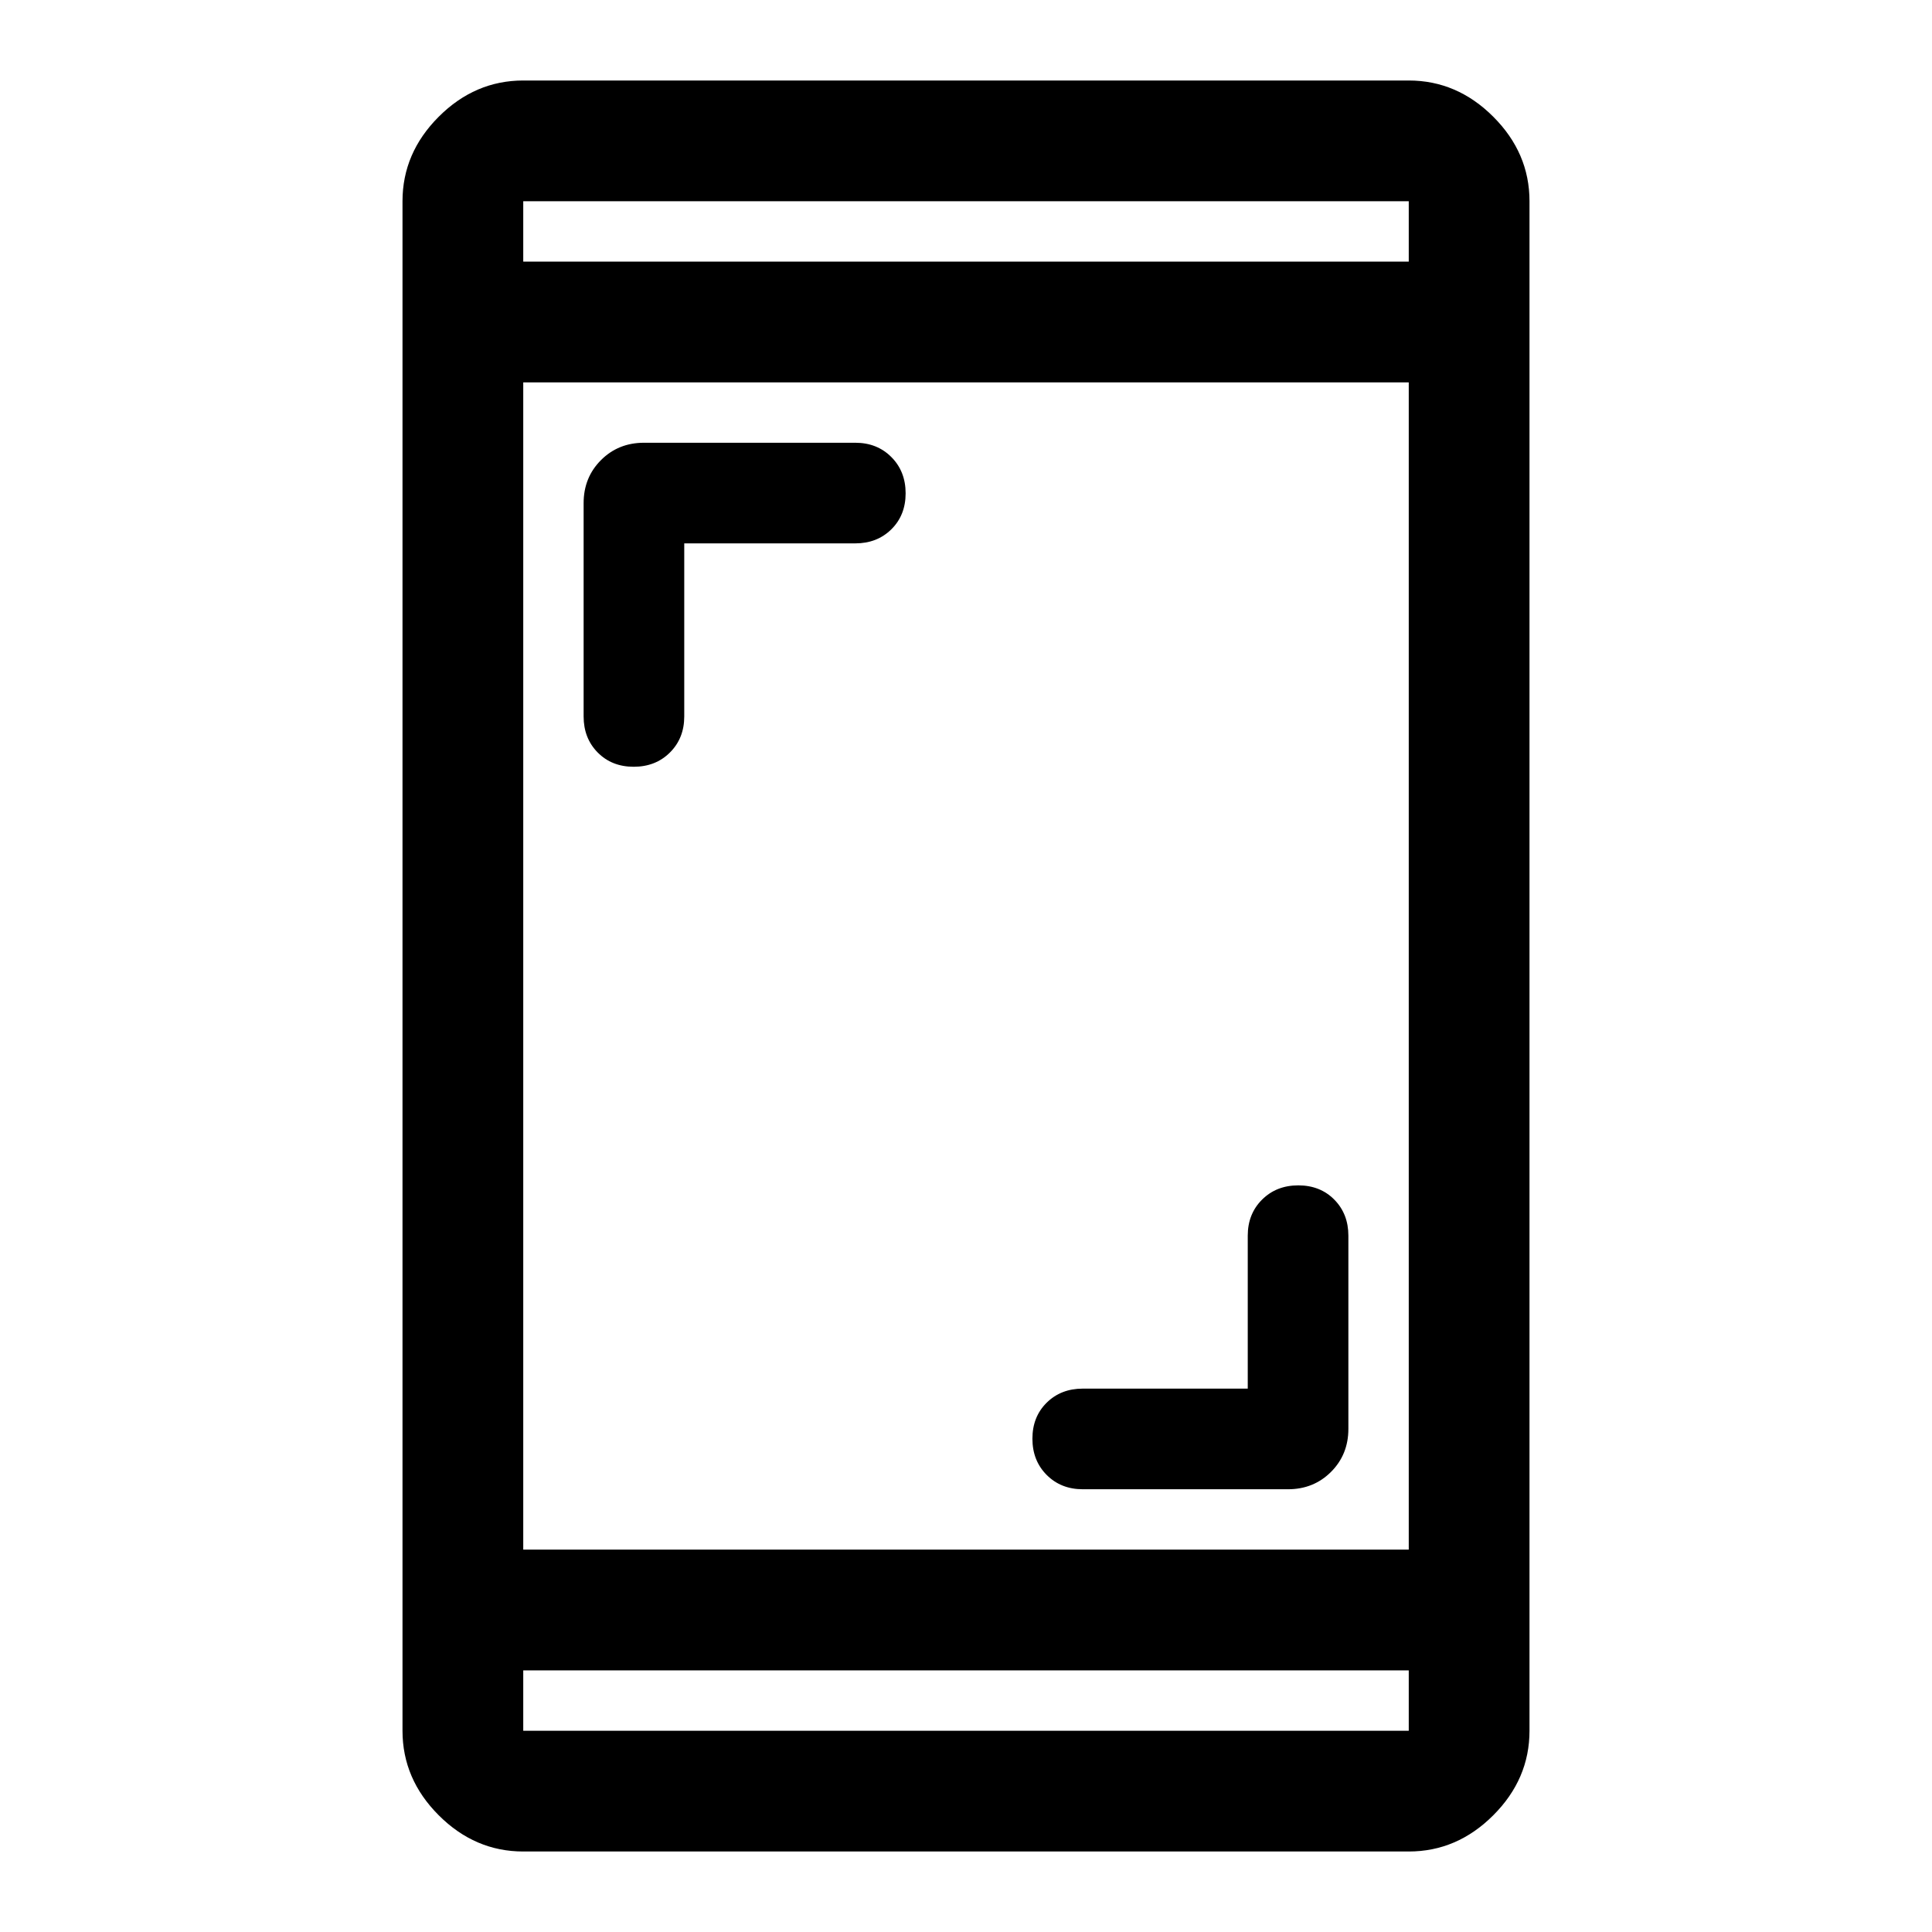
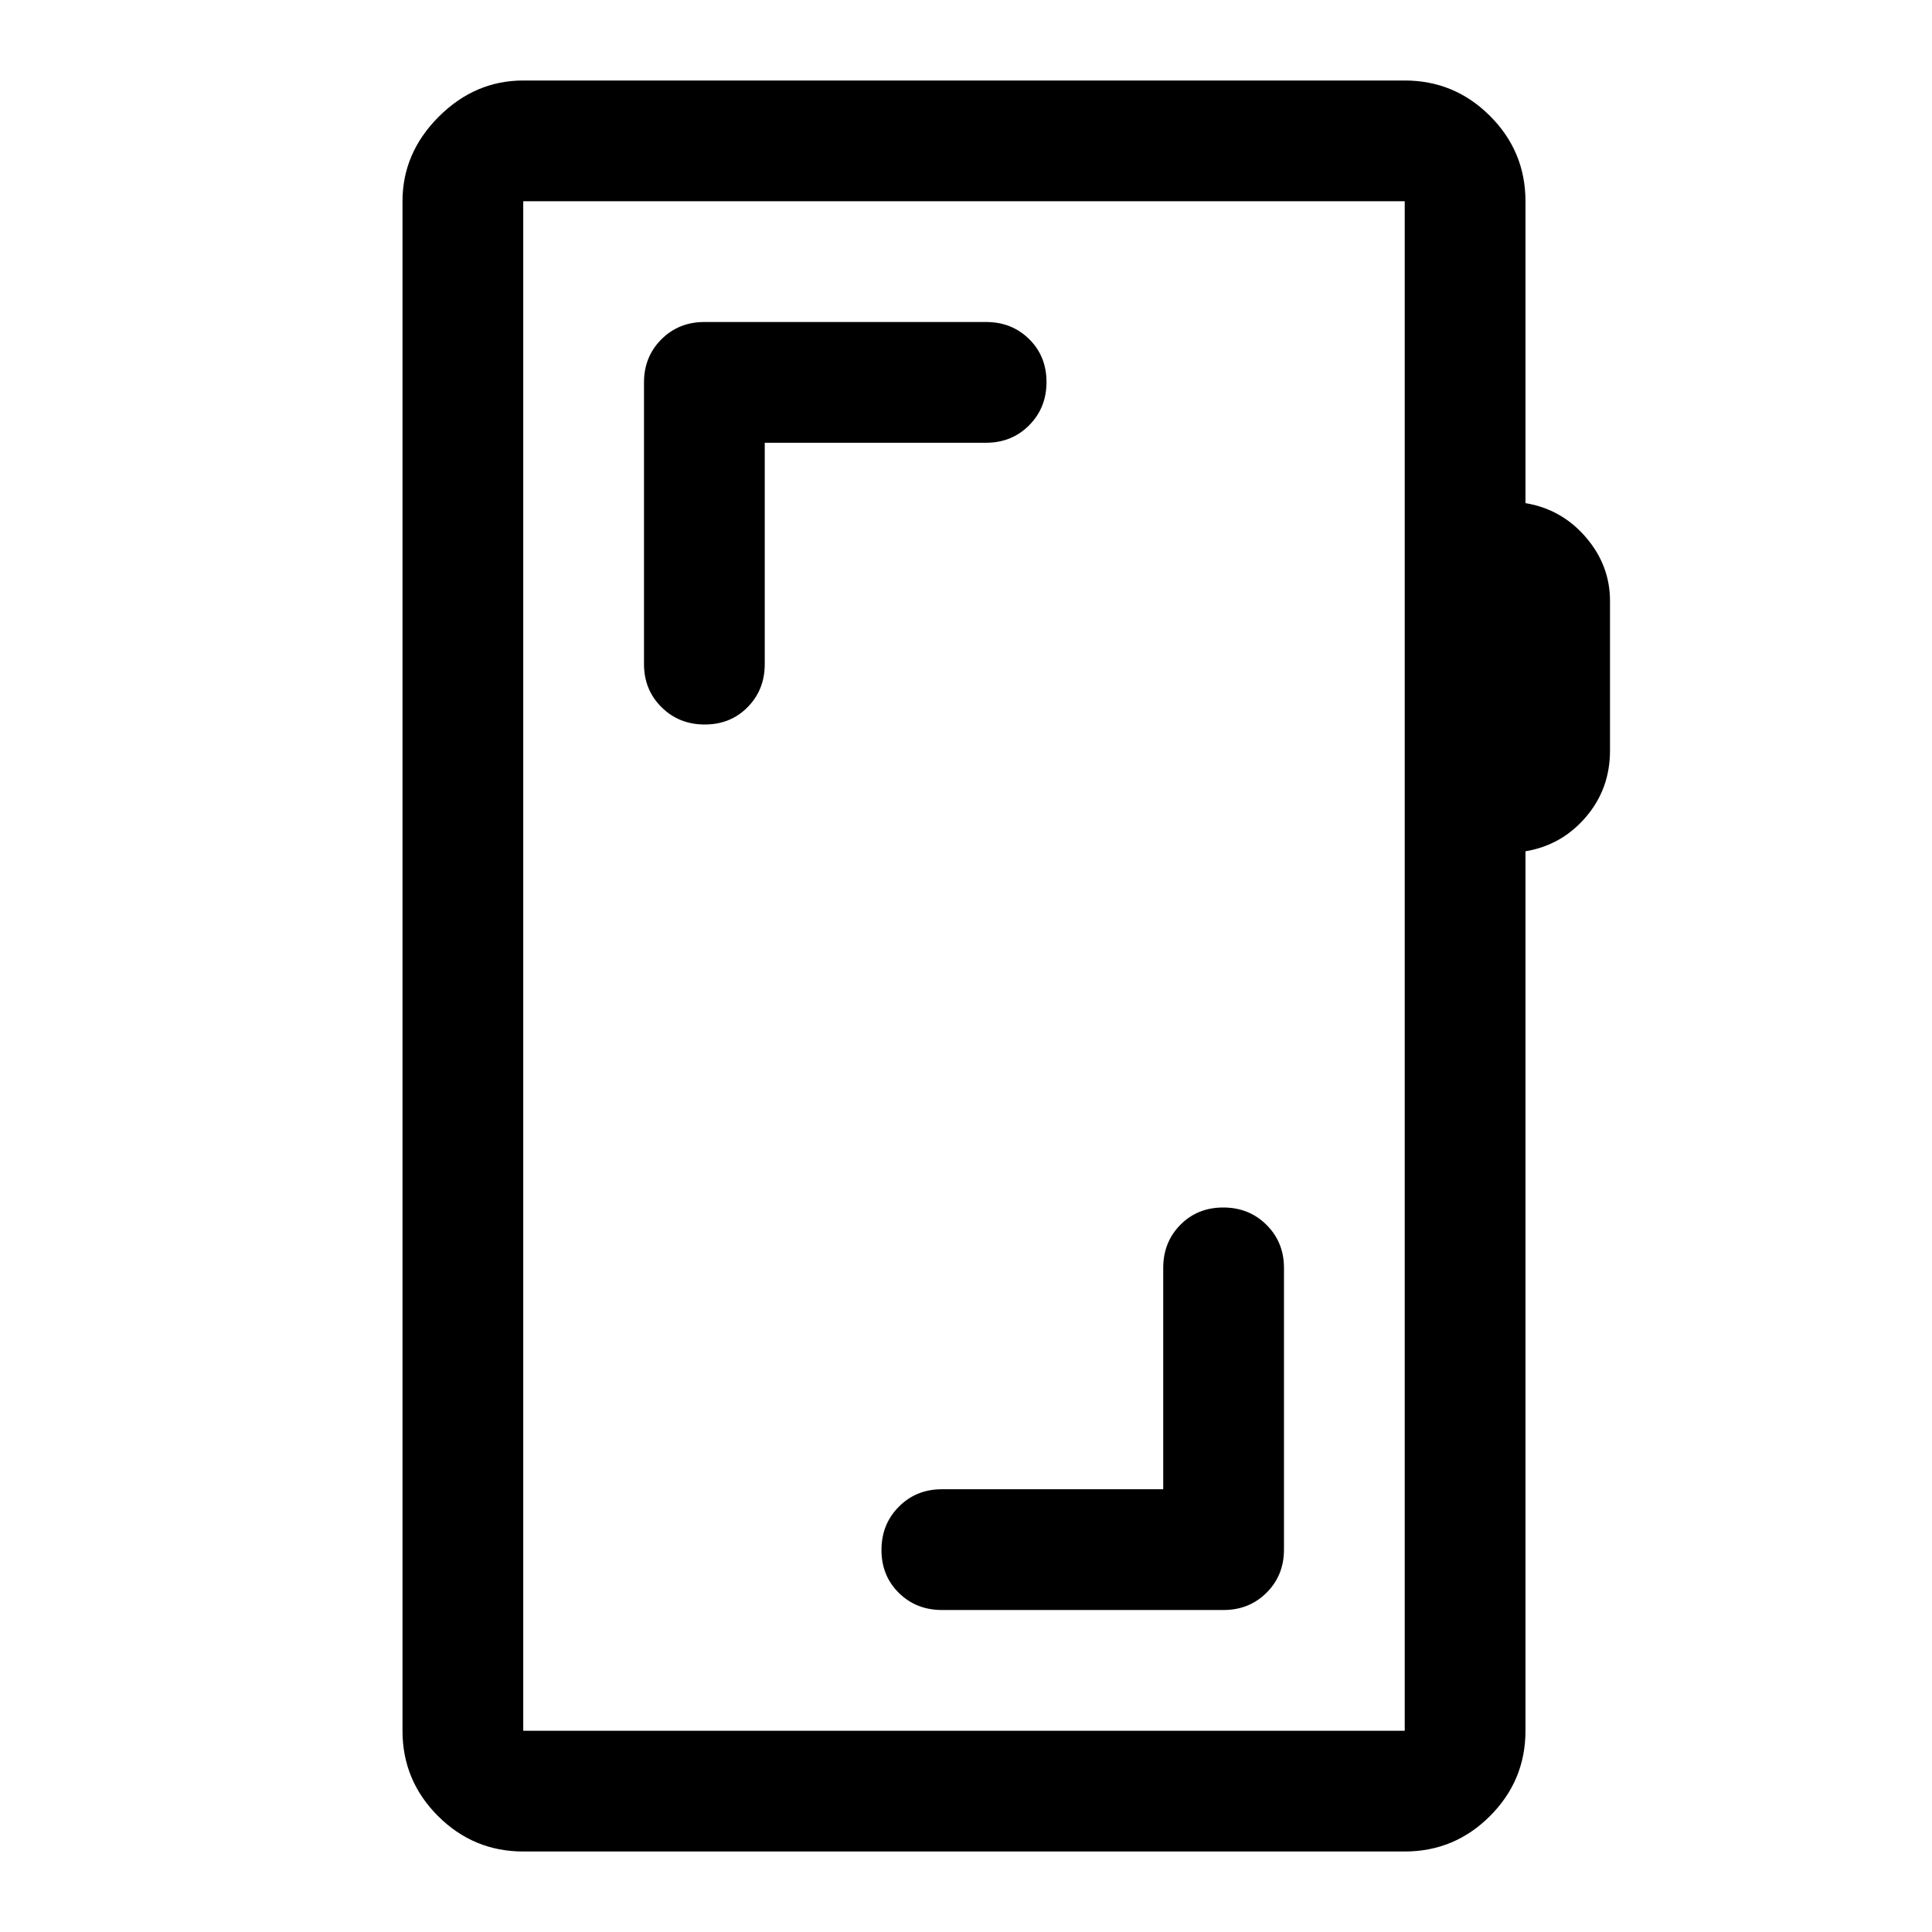
<svg xmlns="http://www.w3.org/2000/svg" width="48" height="48" viewBox="0 -960 960 960">
-   <path d="M620-270v-76q0-10.83 7.12-17.92 7.11-7.08 18-7.08 10.88 0 17.88 7.08 7 7.09 7 17.92v96q0 12.75-8.62 21.37Q652.75-220 640-220H538q-10.83 0-17.92-7.12-7.08-7.11-7.08-18 0-10.88 7.08-17.88 7.09-7 17.92-7h82ZM340-690v86q0 10.83-7.12 17.92-7.11 7.08-18 7.08-10.88 0-17.88-7.08-7-7.09-7-17.92v-106q0-12.75 8.63-21.38Q307.25-740 320-740h105q10.83 0 17.92 7.12 7.08 7.11 7.08 18 0 10.88-7.08 17.88-7.09 7-17.92 7h-85ZM260-40q-24 0-42-18t-18-42v-760q0-24 18-42t42-18h440q24 0 42 18t18 42v760q0 24-18 42t-42 18H260Zm0-90v30h440v-30H260Zm0-60h440v-580H260v580Zm0-640h440v-30H260v30Zm0 0v-30 30Zm0 700v30-30Z" />
+   <path d="M578-220H468q-12.75 0-21.37 8.68-8.63 8.67-8.63 21.5 0 12.82 8.63 21.32 8.62 8.5 21.37 8.5h140q12.75 0 21.38-8.63Q638-177.25 638-190v-140q0-12.75-8.68-21.38-8.67-8.62-21.5-8.62-12.82 0-21.32 8.62-8.5 8.63-8.5 21.38v110ZM260-40q-24.75 0-42.37-17.63Q200-75.25 200-100v-760q0-24 18-42t42-18h438q24.75 0 42.38 17.62Q758-884.75 758-860v150q18 3 30 16.95 12 13.96 12 31.63V-587q0 19-12 33t-30 17v437q0 24.75-17.62 42.37Q722.75-40 698-40H260Zm0-60h438v-760H260v760Zm0 0v-760 760Zm120-640h110q12.75 0 21.38-8.68 8.62-8.67 8.62-21.5 0-12.82-8.62-21.32-8.63-8.5-21.38-8.5H350q-12.75 0-21.37 8.62Q320-782.75 320-770v140q0 12.75 8.68 21.37 8.67 8.63 21.5 8.63 12.82 0 21.32-8.63 8.5-8.62 8.5-21.37v-110Z" />
</svg>
